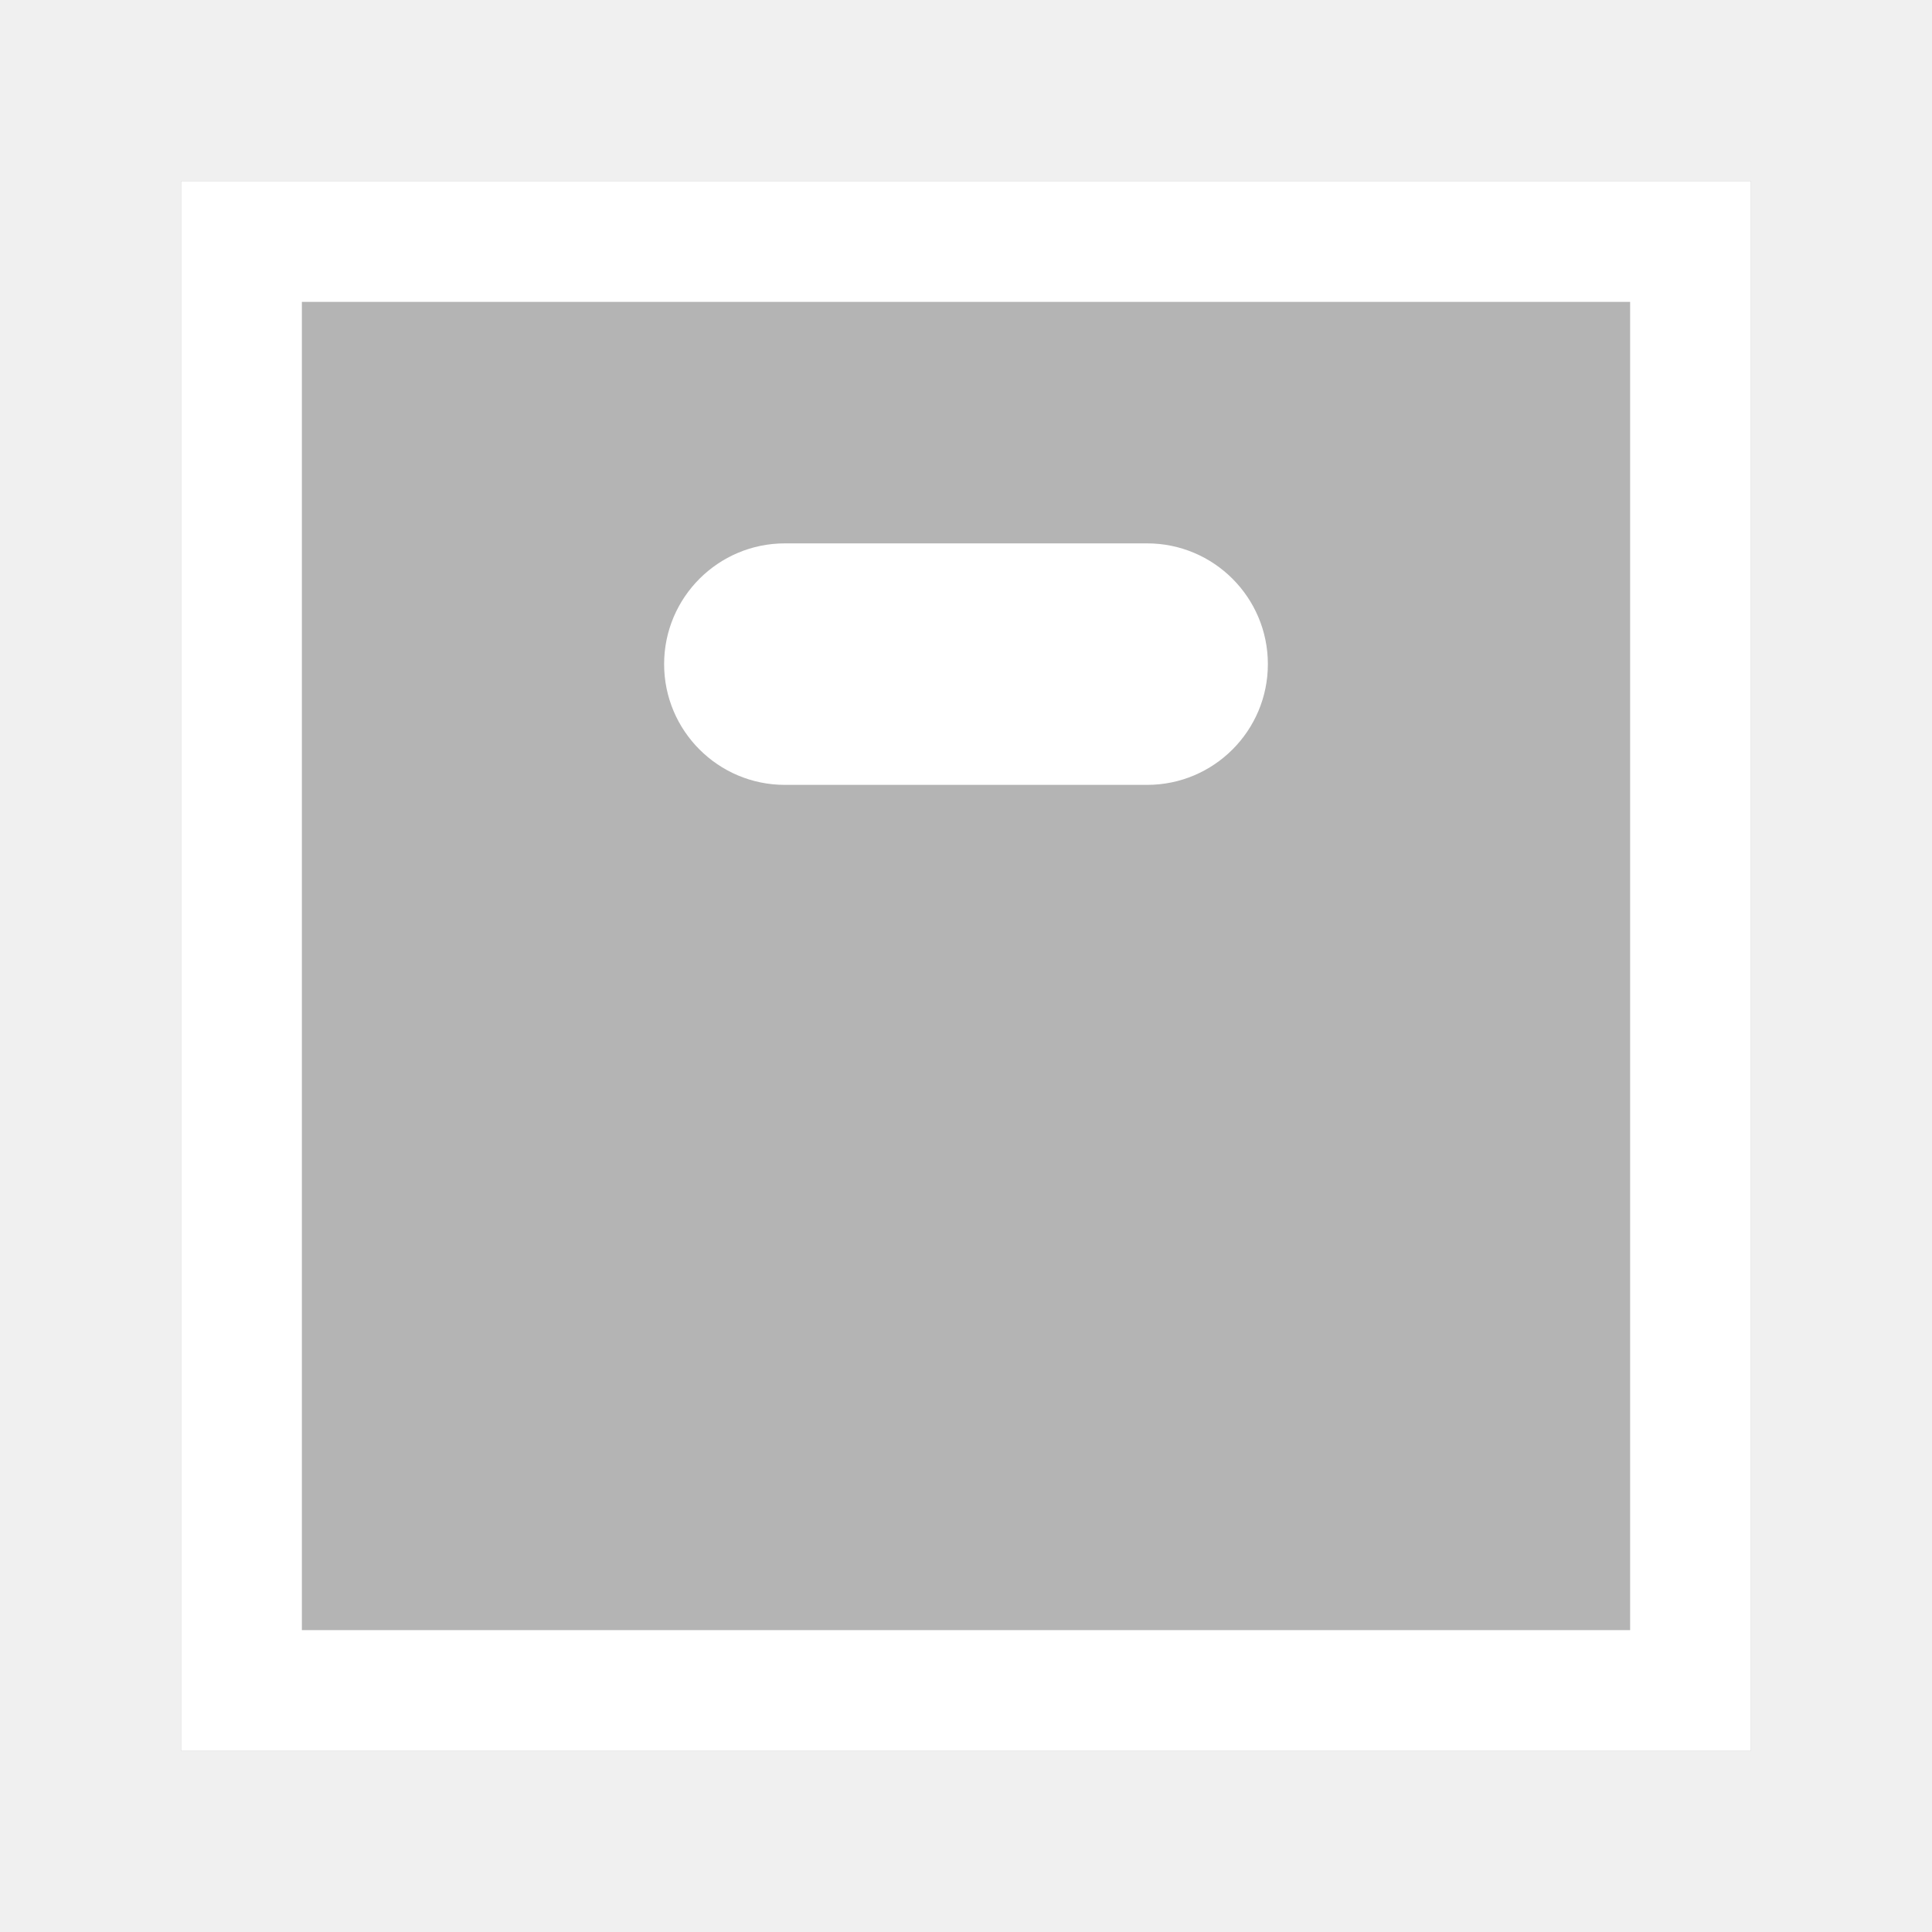
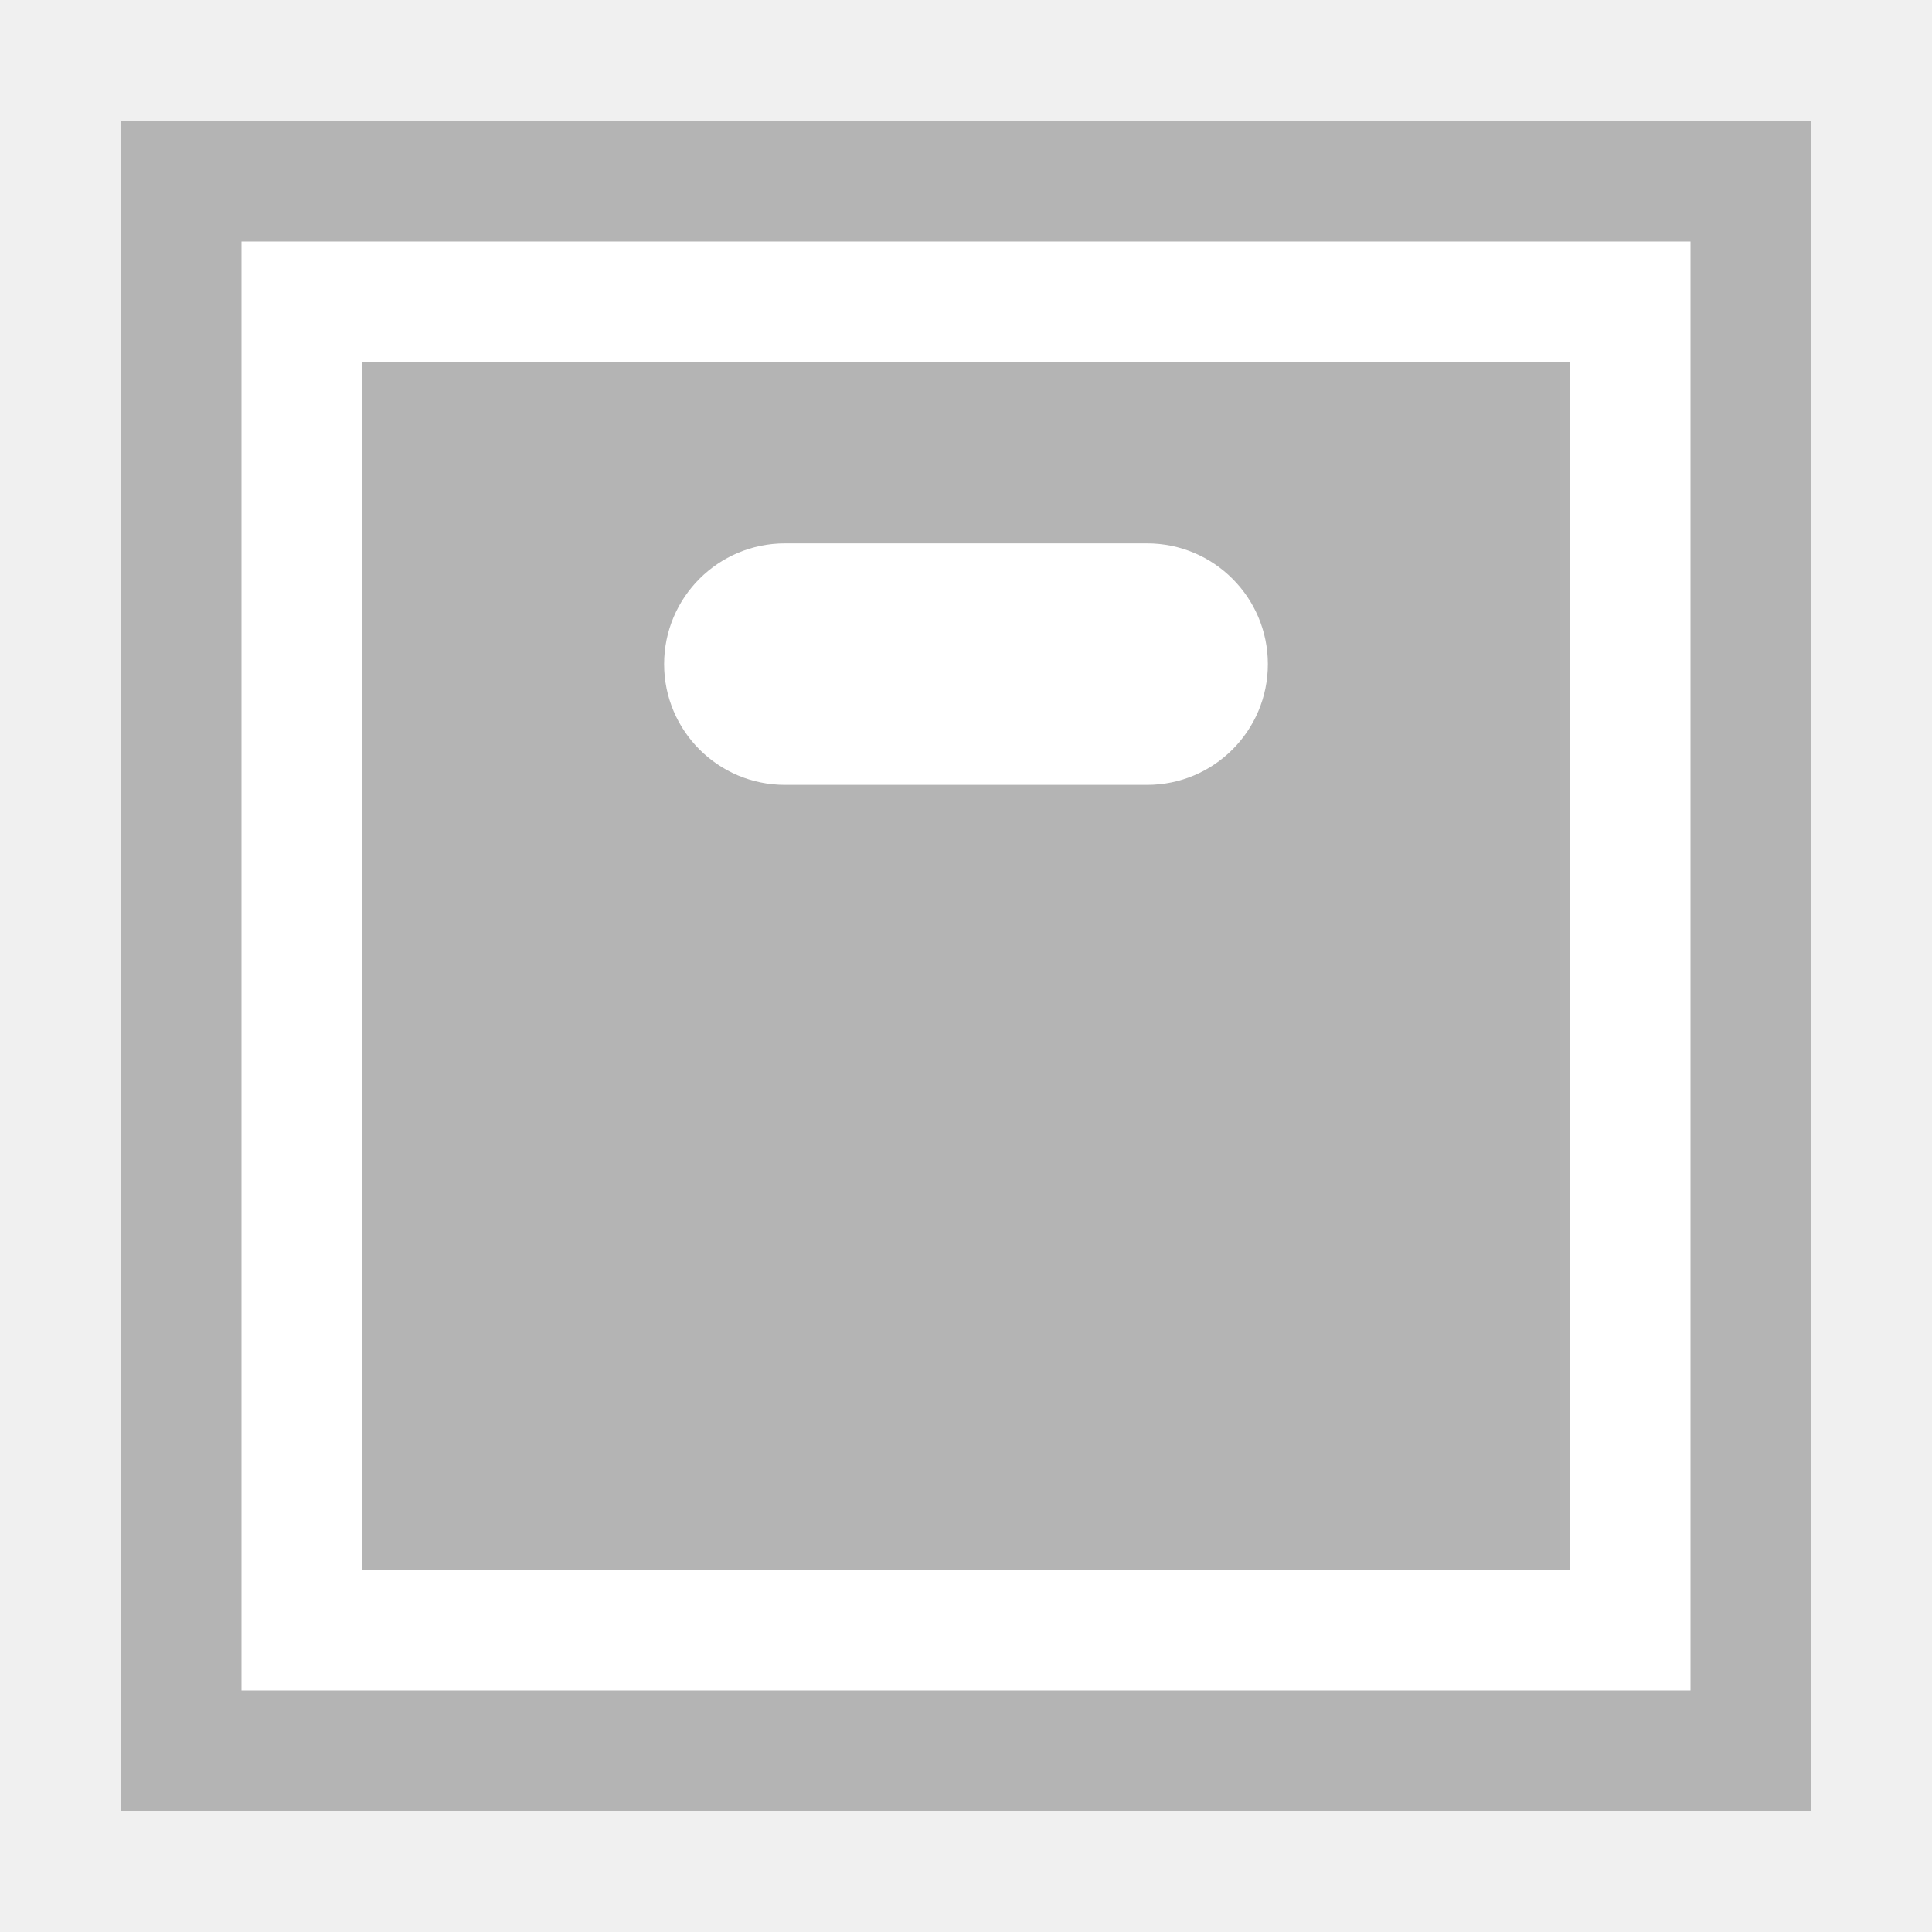
<svg xmlns="http://www.w3.org/2000/svg" width="100%" height="100%" viewBox="0 0 32 32" version="1.1" xml:space="preserve" style="fill-rule:evenodd;clip-rule:evenodd;stroke-linejoin:round;stroke-miterlimit:1.414;">
  <g transform="matrix(1,0,0,1,-72,0)">
    <g id="archive_rib" transform="matrix(1,0,0,1,72,0)">
      <rect x="0" y="0" width="32" height="32" style="fill:none;" />
-       <g transform="matrix(1,0,0,1,-72,0)">
+       <g transform="matrix(1.07692,0,0,1.07692,-78.7692,-1.23077)">
        <rect x="75" y="3" width="26" height="26" style="fill-opacity:0.251;" />
      </g>
      <g transform="matrix(0.833333,0,0,1,-64,1)">
        <path d="M102,10C102,8.896 100.925,8 99.6,8L92.4,8C91.075,8 90,8.896 90,10C90,11.104 91.075,12 92.4,12L99.6,12C100.925,12 102,11.104 102,10Z" style="fill:white;" />
      </g>
      <g transform="matrix(1,0,0,1,-80,0)">
-         <path d="M109,29L83,29L83,3L109,3L109,29ZM107,27L107,5L85,5L85,27L107,27Z" style="fill:white;" />
+         <path d="M108,28L84,28L84,4L108,4L108,28ZM106,26L106,6L86,6L86,26L106,26Z" style="fill:white;" />
      </g>
    </g>
  </g>
</svg>
